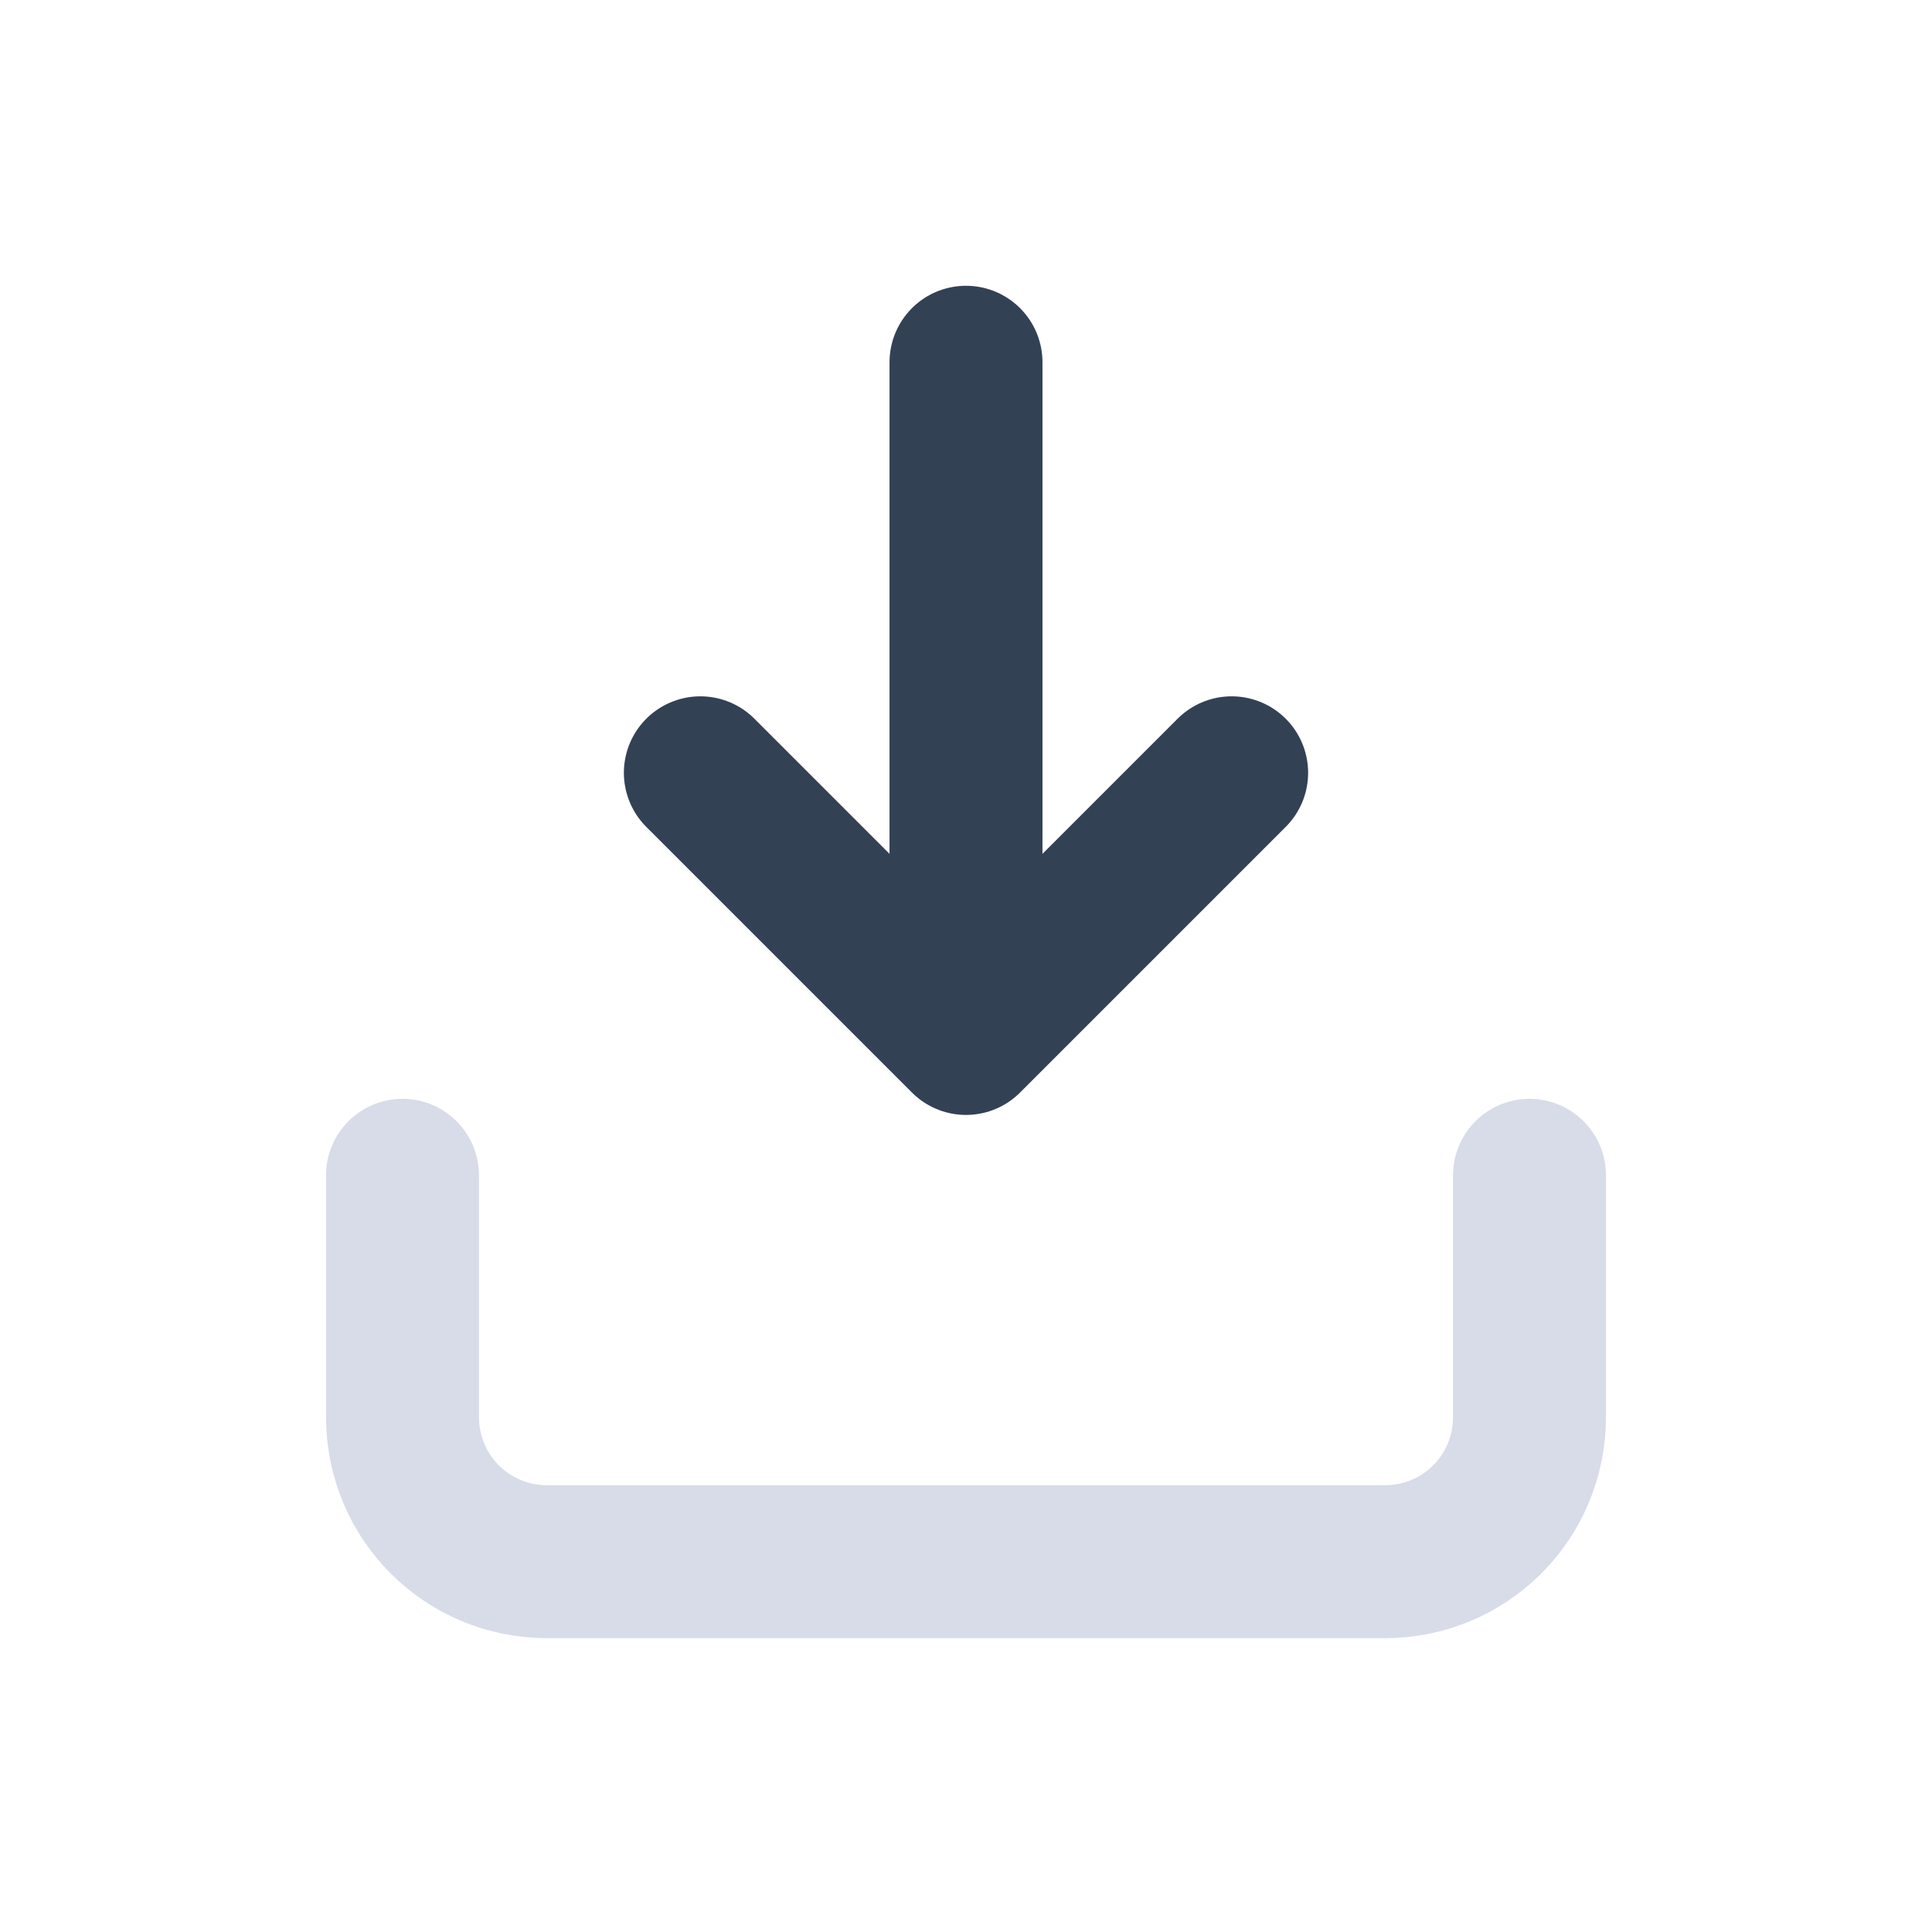
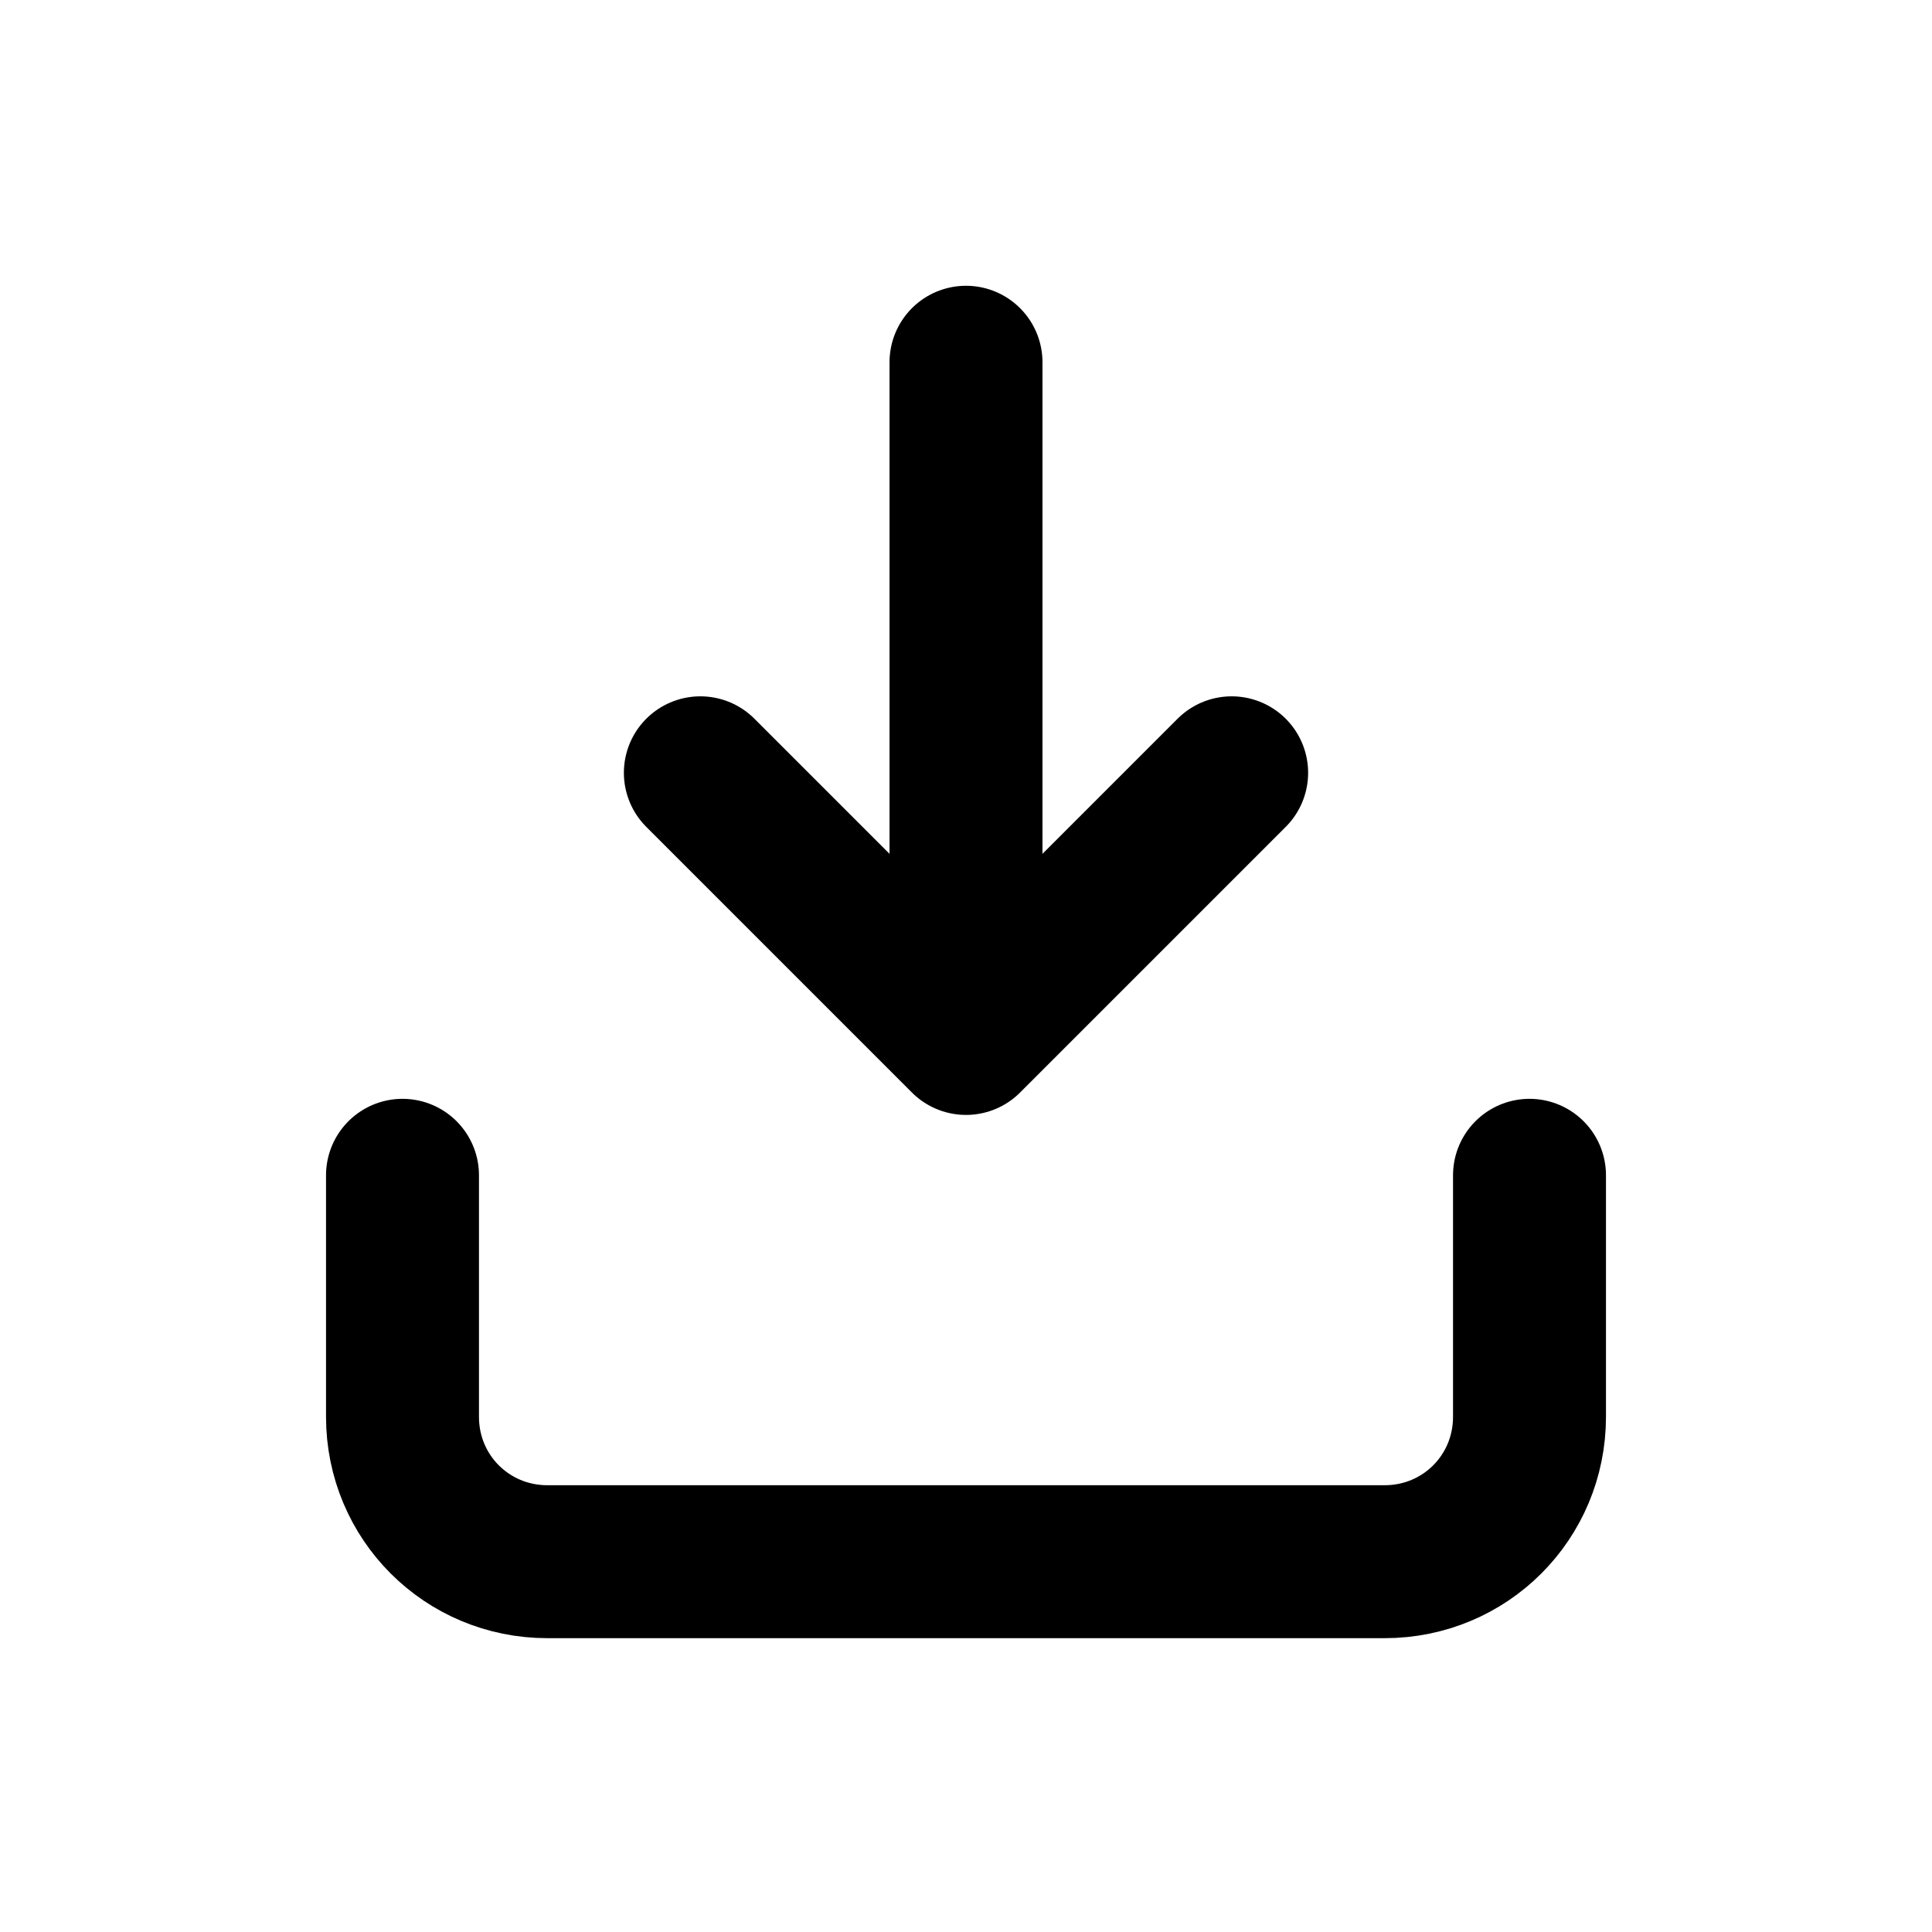
<svg xmlns="http://www.w3.org/2000/svg" viewBox="0 0 24 24" fill="none" aria-label="export">
-   <path d="M12 4.5v8.2" stroke="#334155" stroke-width="1.9" stroke-linecap="round" stroke-linejoin="round" />
-   <path d="m8.7 9.6 3.3 3.3 3.3-3.3" stroke="#334155" stroke-width="1.9" stroke-linecap="round" stroke-linejoin="round" />
-   <path d="M5 14.6v3c0 1 .8 1.8 1.8 1.8h10.4c1 0 1.8-.8 1.8-1.8v-3" stroke="#d8dce8" stroke-width="1.9" stroke-linecap="round" stroke-linejoin="round" />
+   <path d="M12 4.5v8.2" stroke="currentColor" stroke-width="1.9" stroke-linecap="round" stroke-linejoin="round" />
+   <path d="m8.7 9.6 3.3 3.3 3.3-3.3" stroke="currentColor" stroke-width="1.9" stroke-linecap="round" stroke-linejoin="round" />
+   <path d="M5 14.6v3c0 1 .8 1.8 1.8 1.8h10.4c1 0 1.8-.8 1.8-1.8v-3" stroke="currentColor" stroke-width="1.9" stroke-linecap="round" stroke-linejoin="round" />
</svg>
